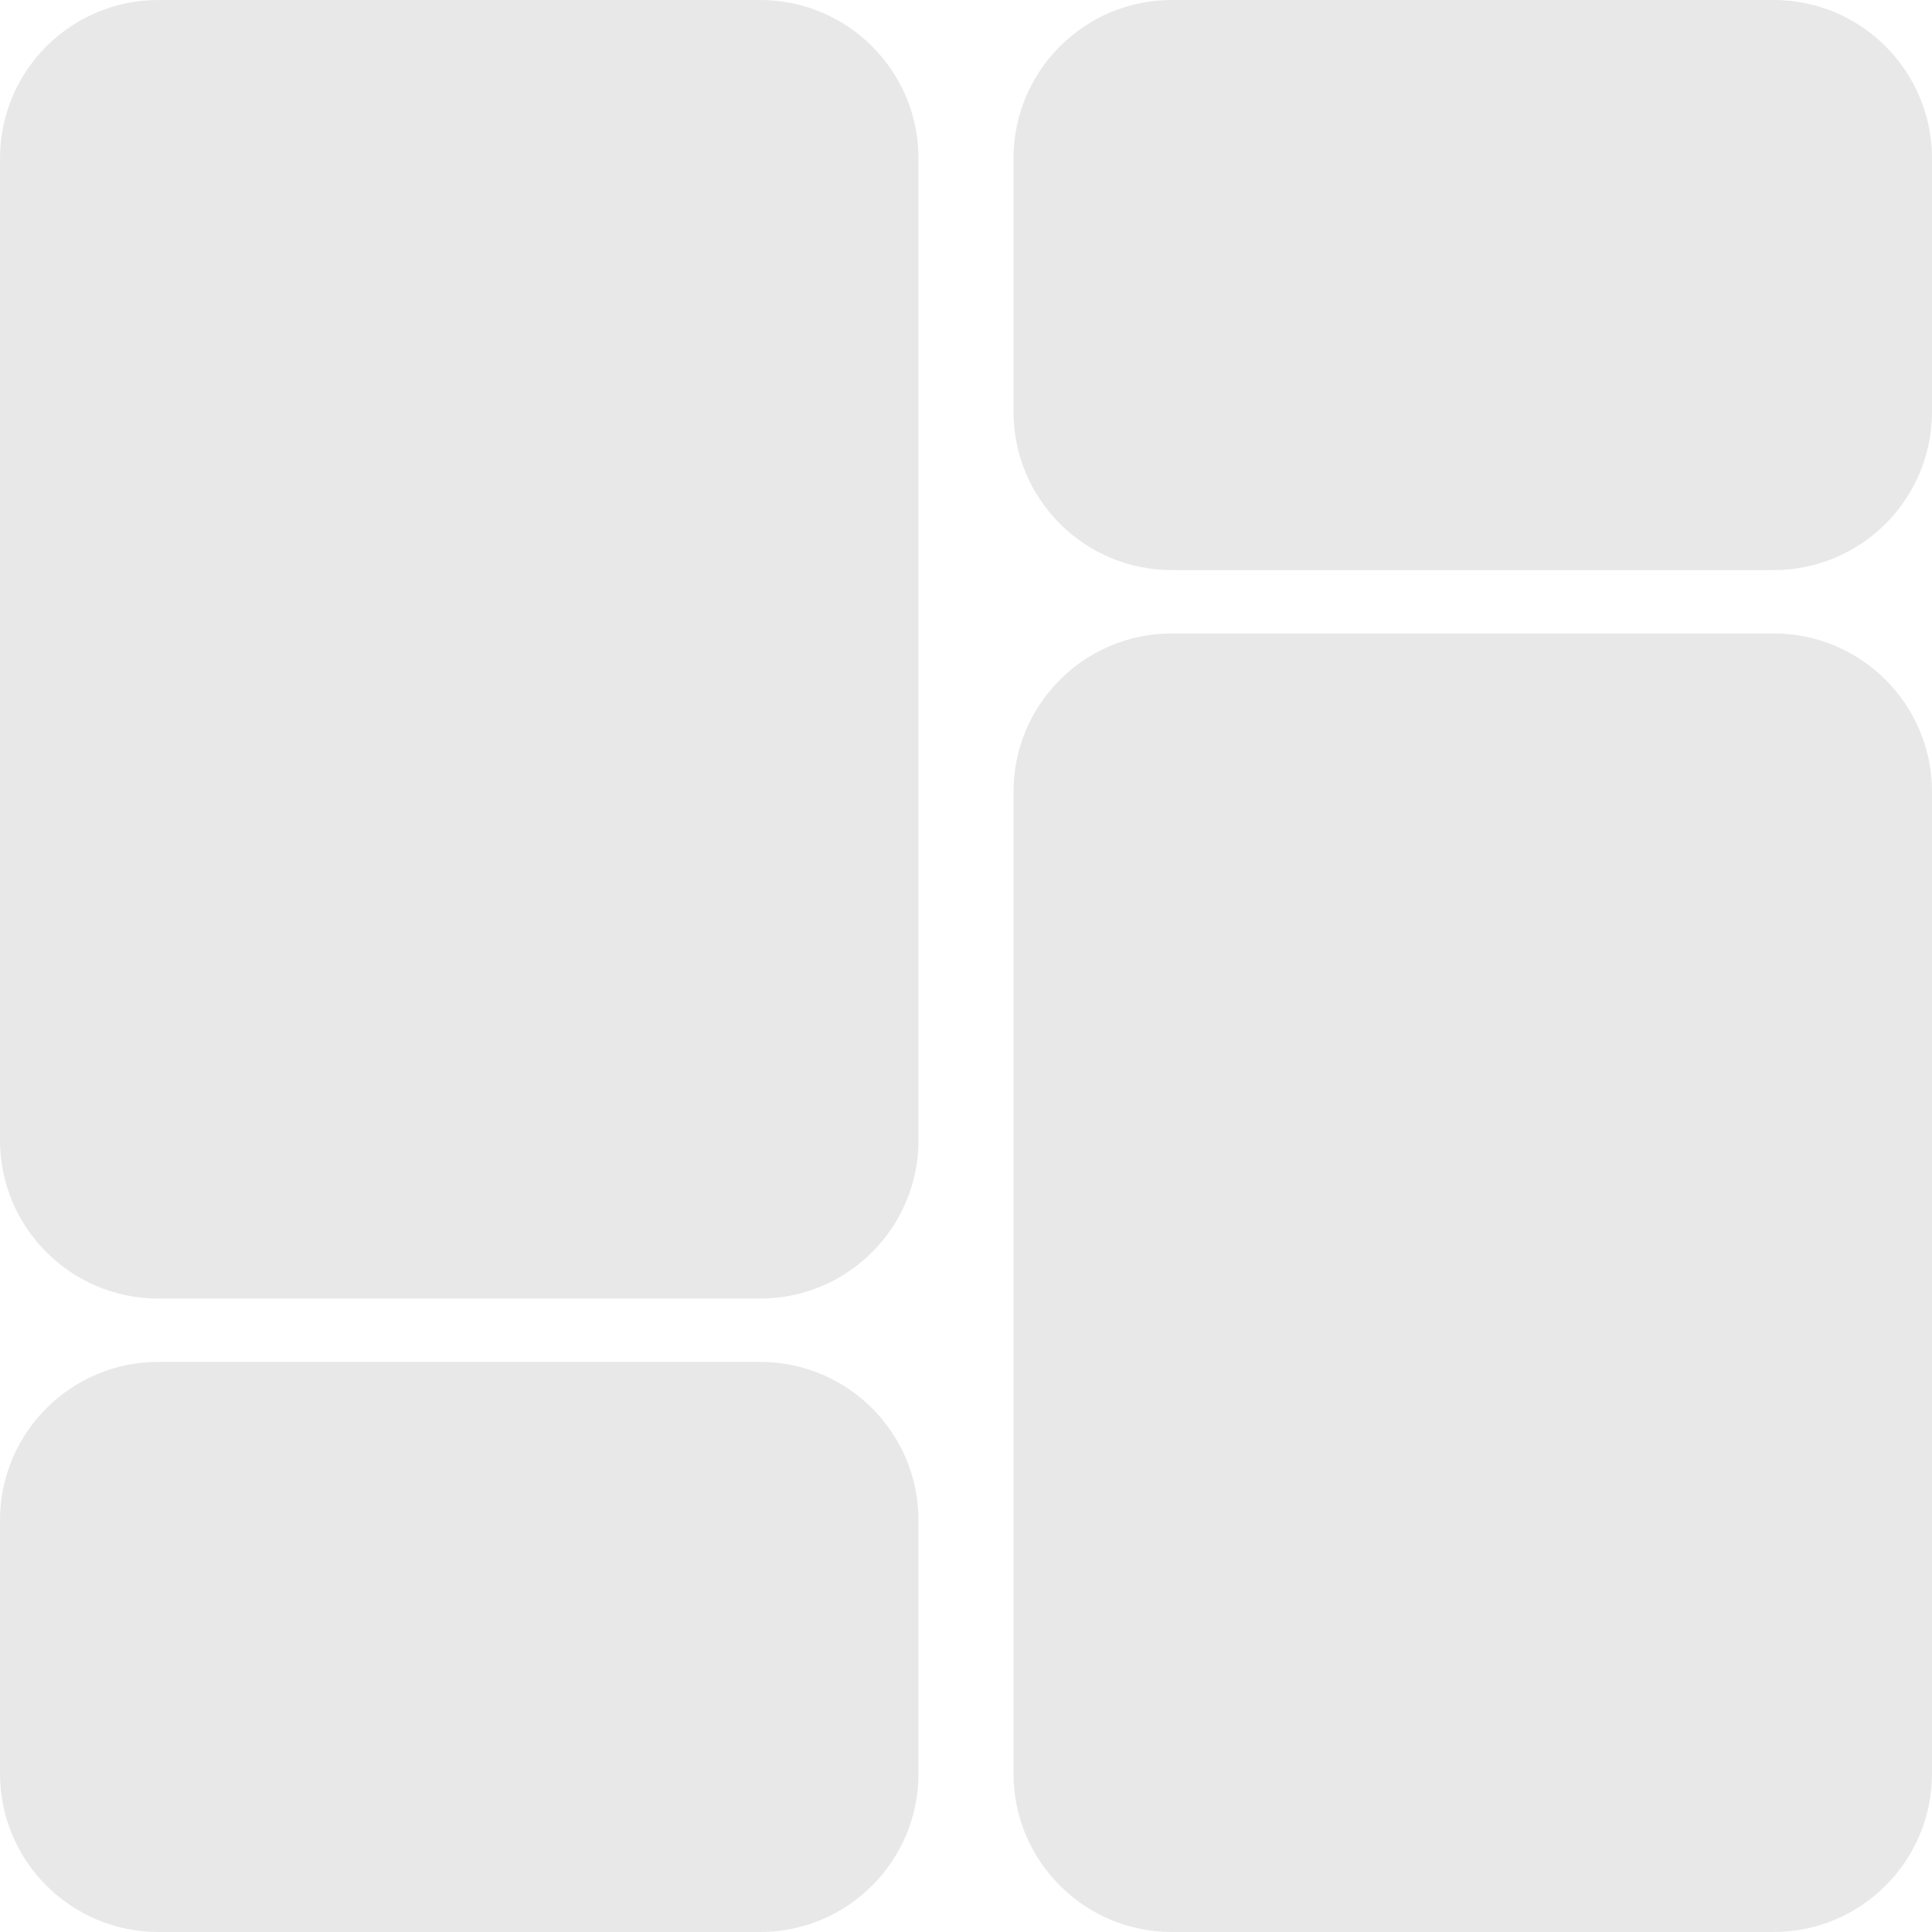
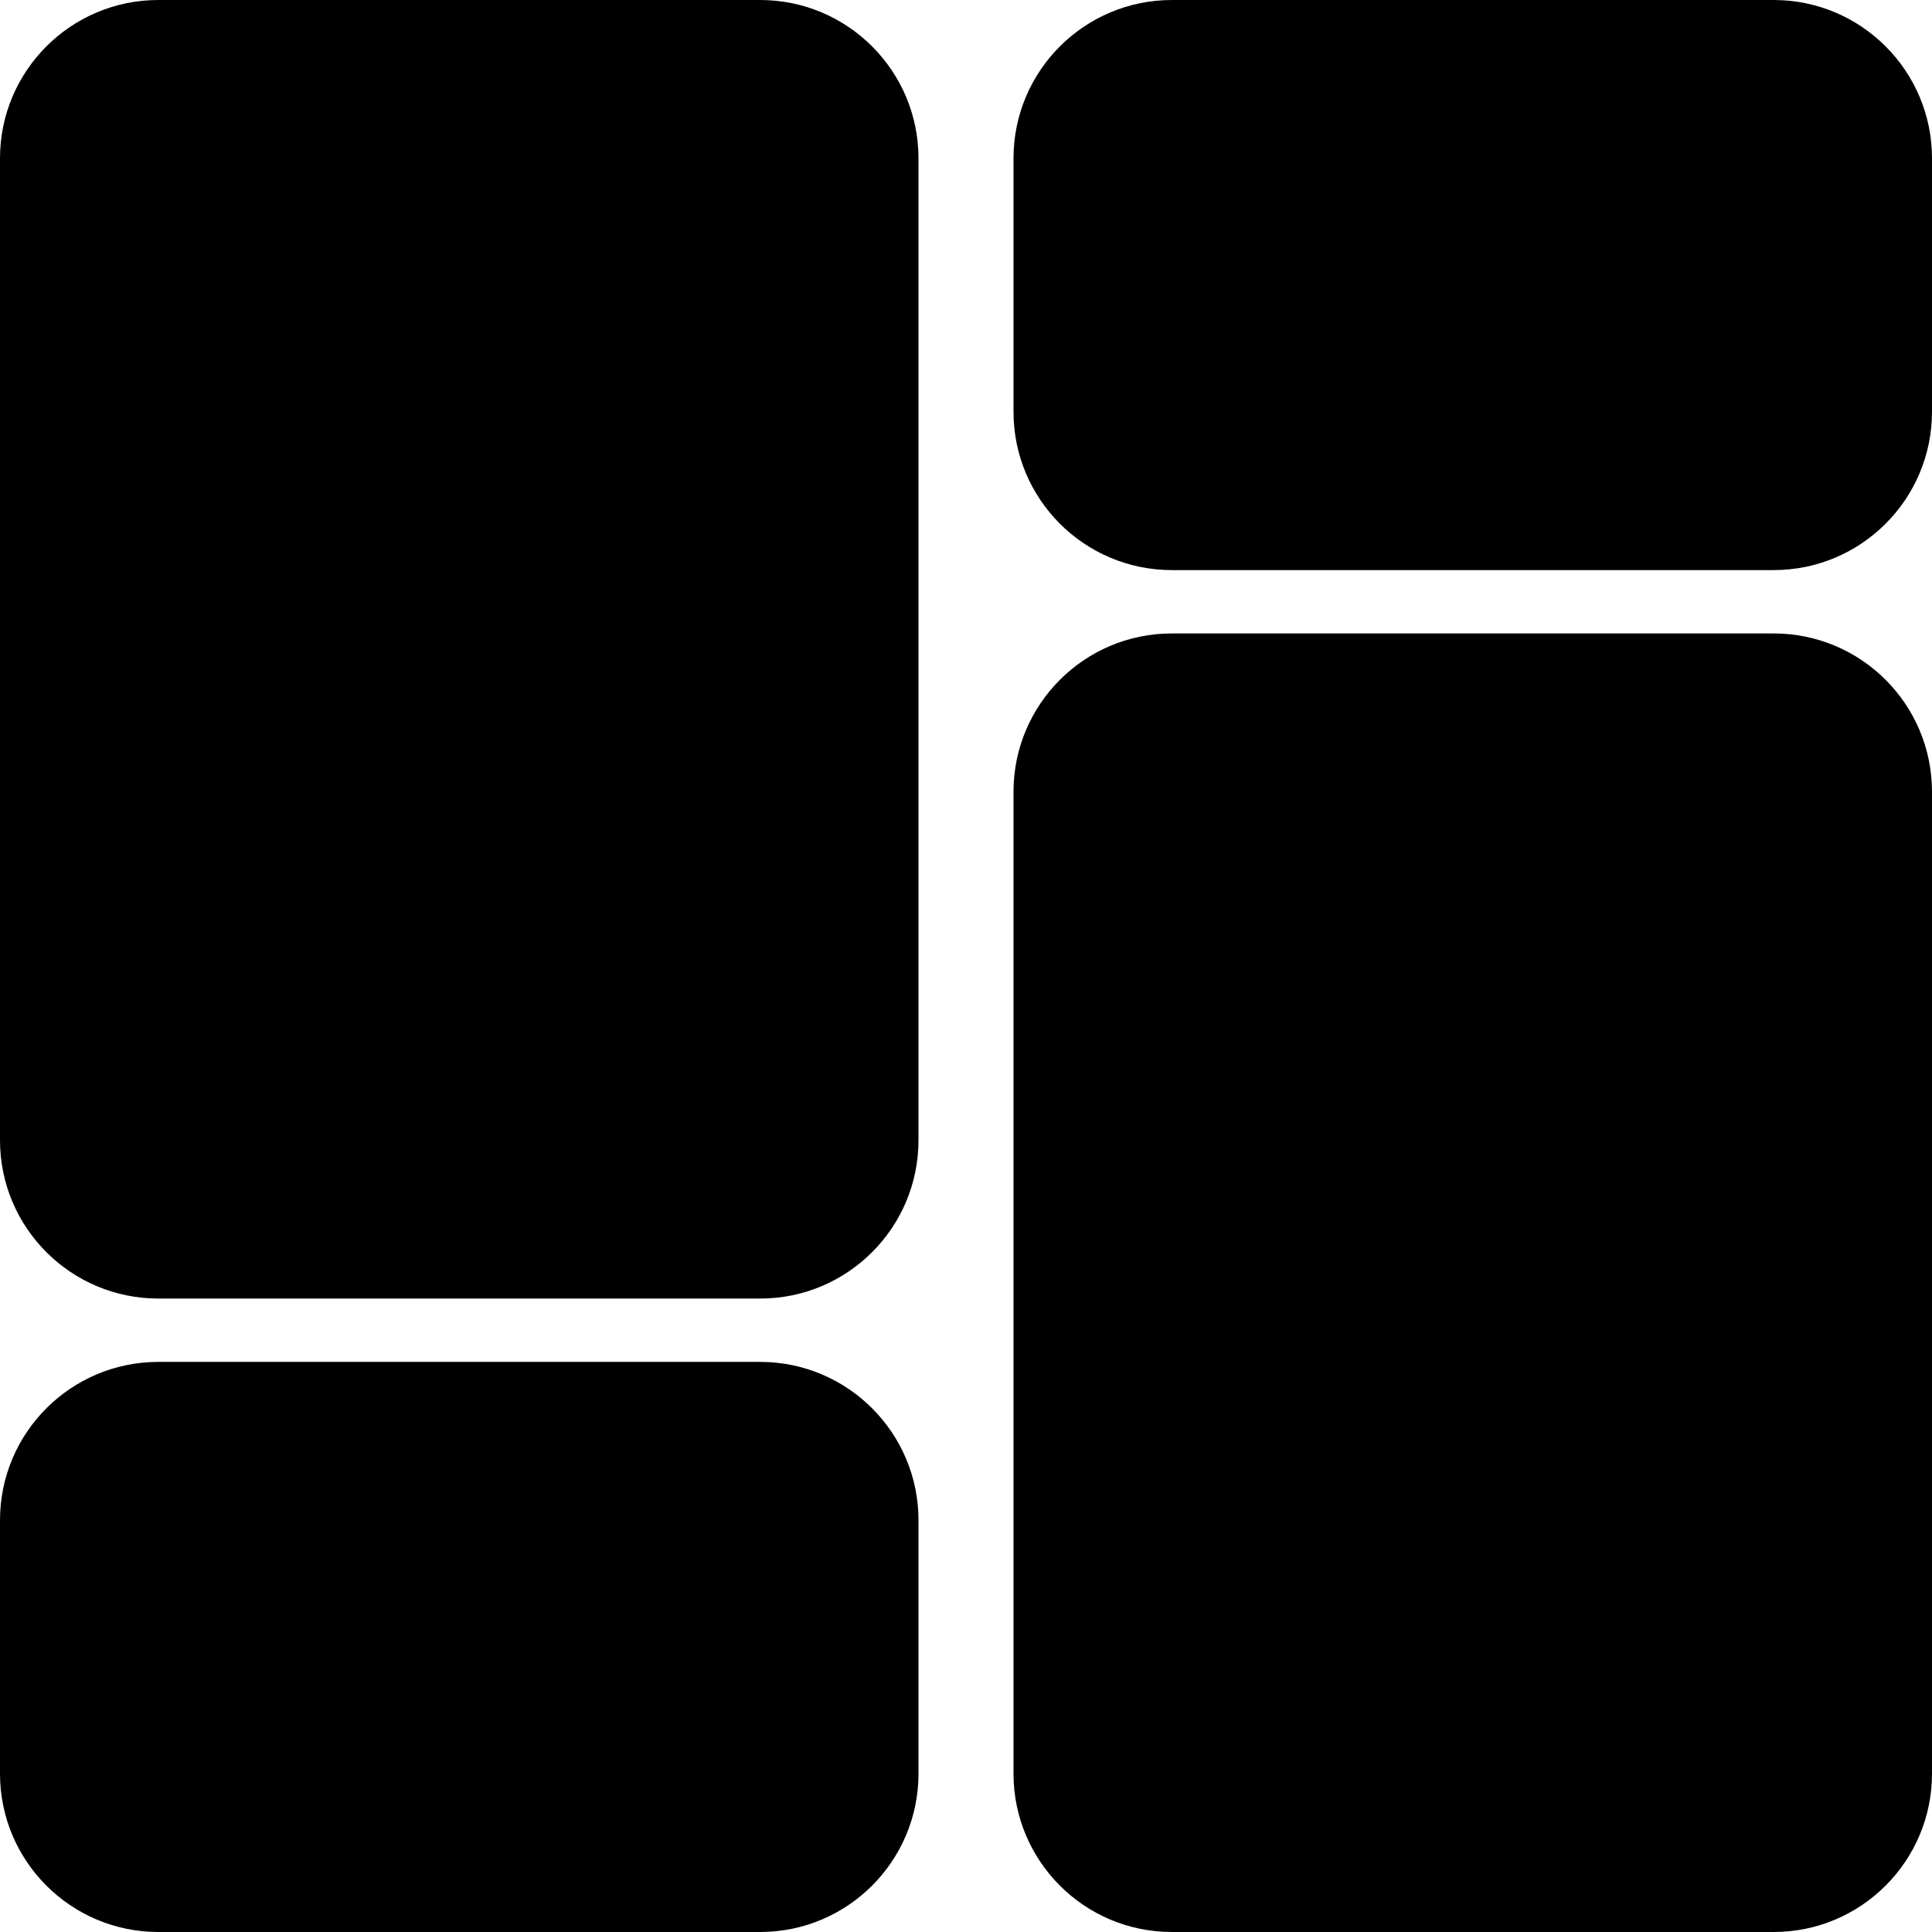
- <svg xmlns="http://www.w3.org/2000/svg" id="dashboard-svg" viewBox="0 0 122 122">
+ <svg xmlns="http://www.w3.org/2000/svg" id="shiftplan-svg" viewBox="0 0 122 122">
  <defs>
-     <style>.shiftplan-icon{fill: #e9e8e8;}</style>
+     <style />
  </defs>
  <rect class="shiftplan-icon" width="58" height="82" rx="10" ry="10" />
  <rect class="shiftplan-icon" x="64" y="40" width="58" height="82" rx="10" ry="10" />
  <rect class="shiftplan-icon" x="64" width="58" height="36" rx="10" ry="10" />
  <rect class="shiftplan-icon" y="86" width="58" height="36" rx="10" ry="10" />
</svg>
